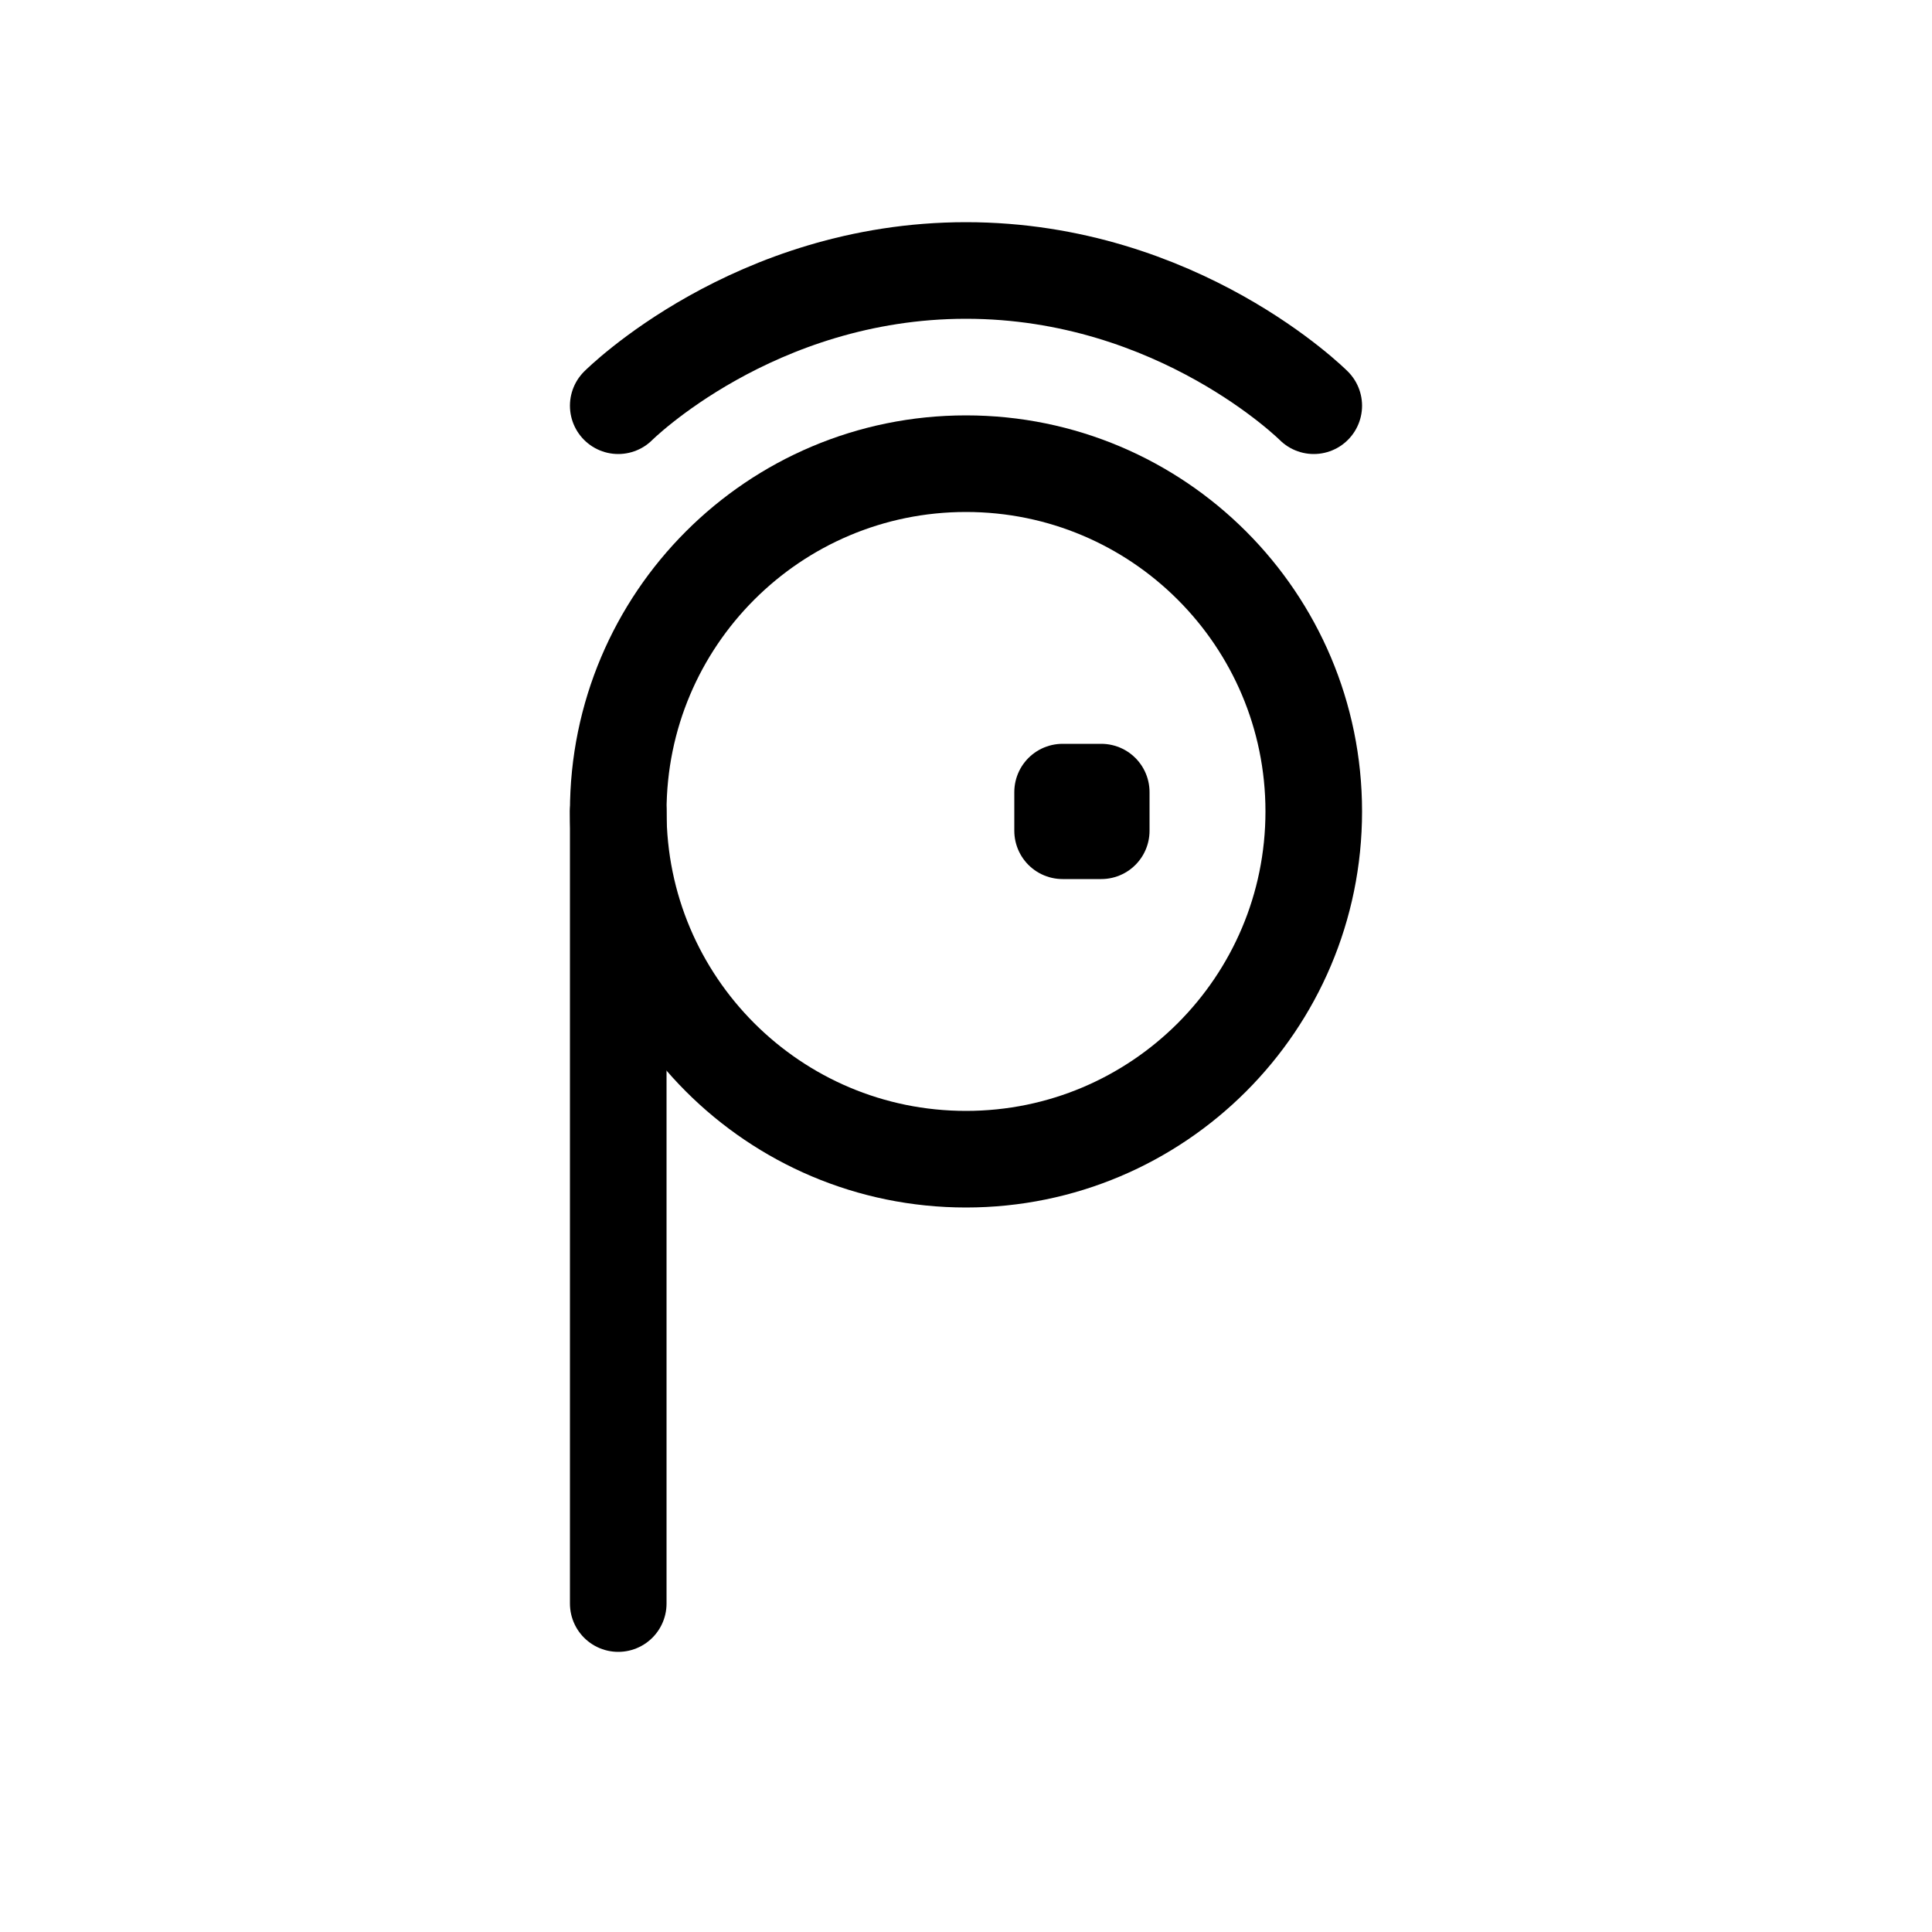
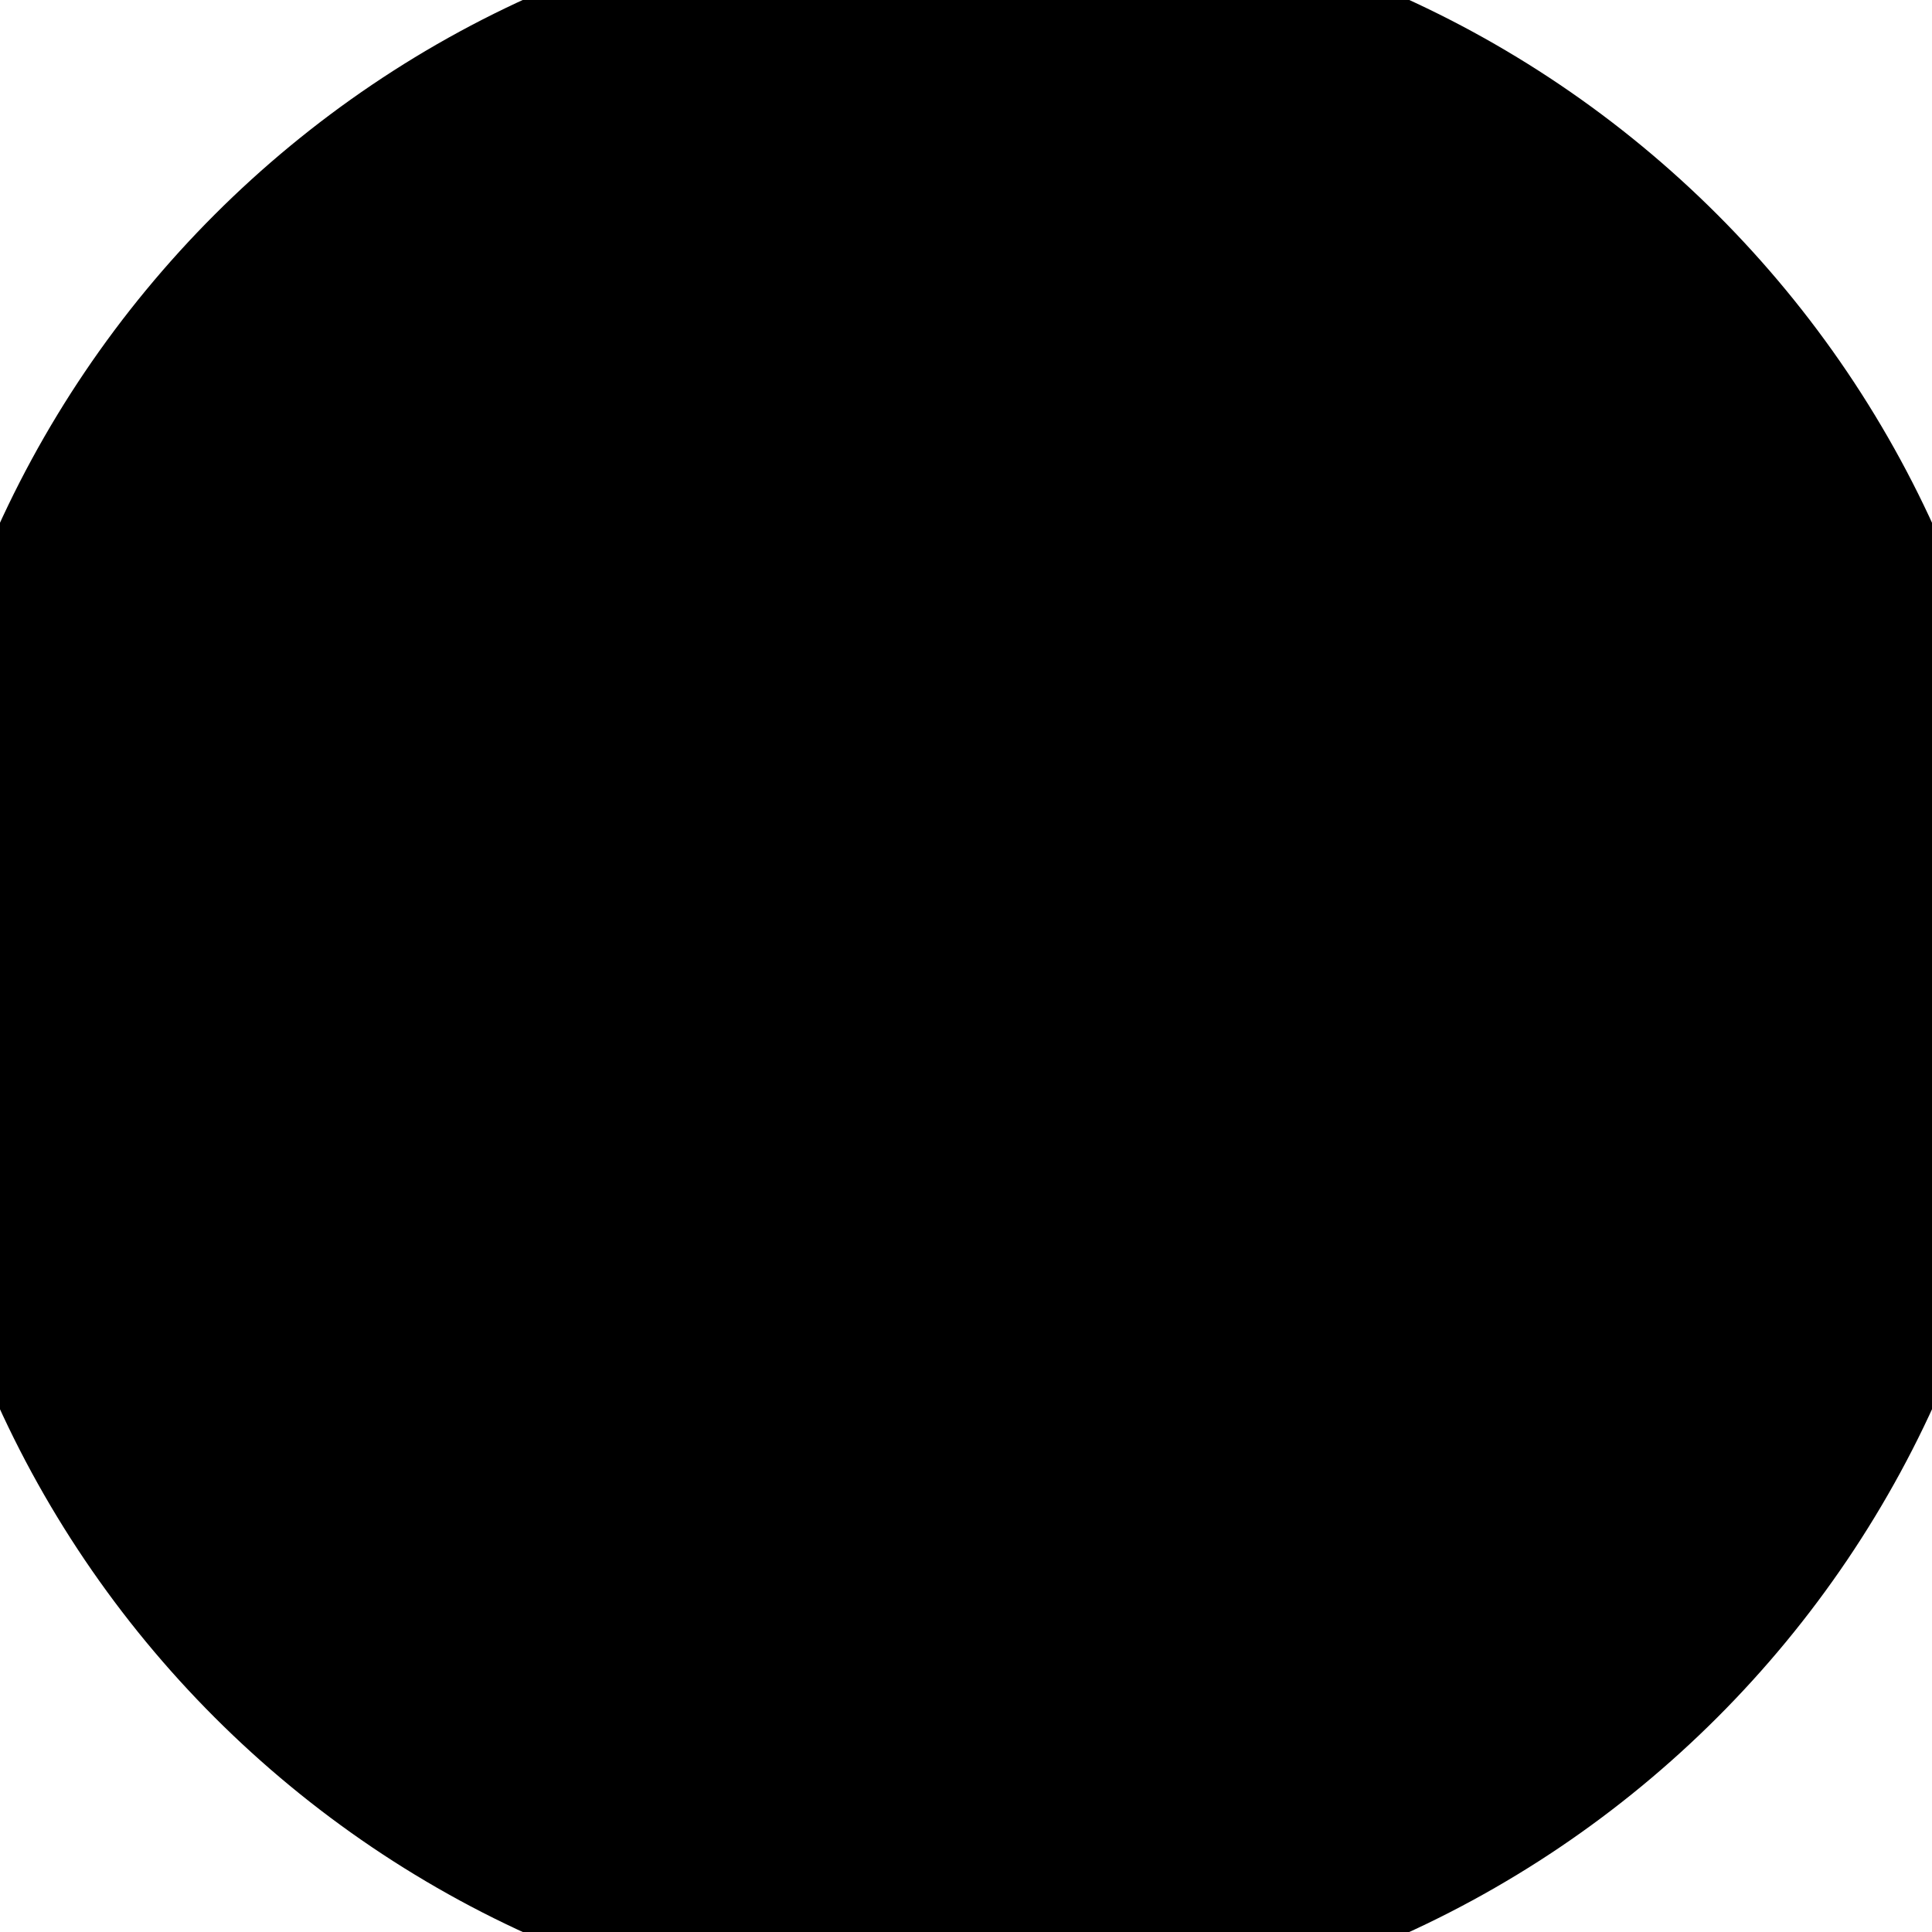
<svg xmlns="http://www.w3.org/2000/svg" viewBox="0 0 100 100">
-   <circle cx="50" cy="42" r="18" fill="none" stroke="currentColor" stroke-width="5" />
-   <path fill="none" stroke="currentColor" stroke-linecap="round" stroke-linejoin="round" stroke-width="5" d="M32 42v41M32 21s7-7 18-7 18 7 18 7M55 43v-2h2v2h-2z" />
+   <circle class="category" cx="50" cy="50" r="55" />
+   <circle class="category" cx="50" cy="42" r="18" />
+   <path class="category" d="M32 42v41M32 21s7-7 18-7 18 7 18 7M55 43v-2h2v2h-2z" />
</svg>
